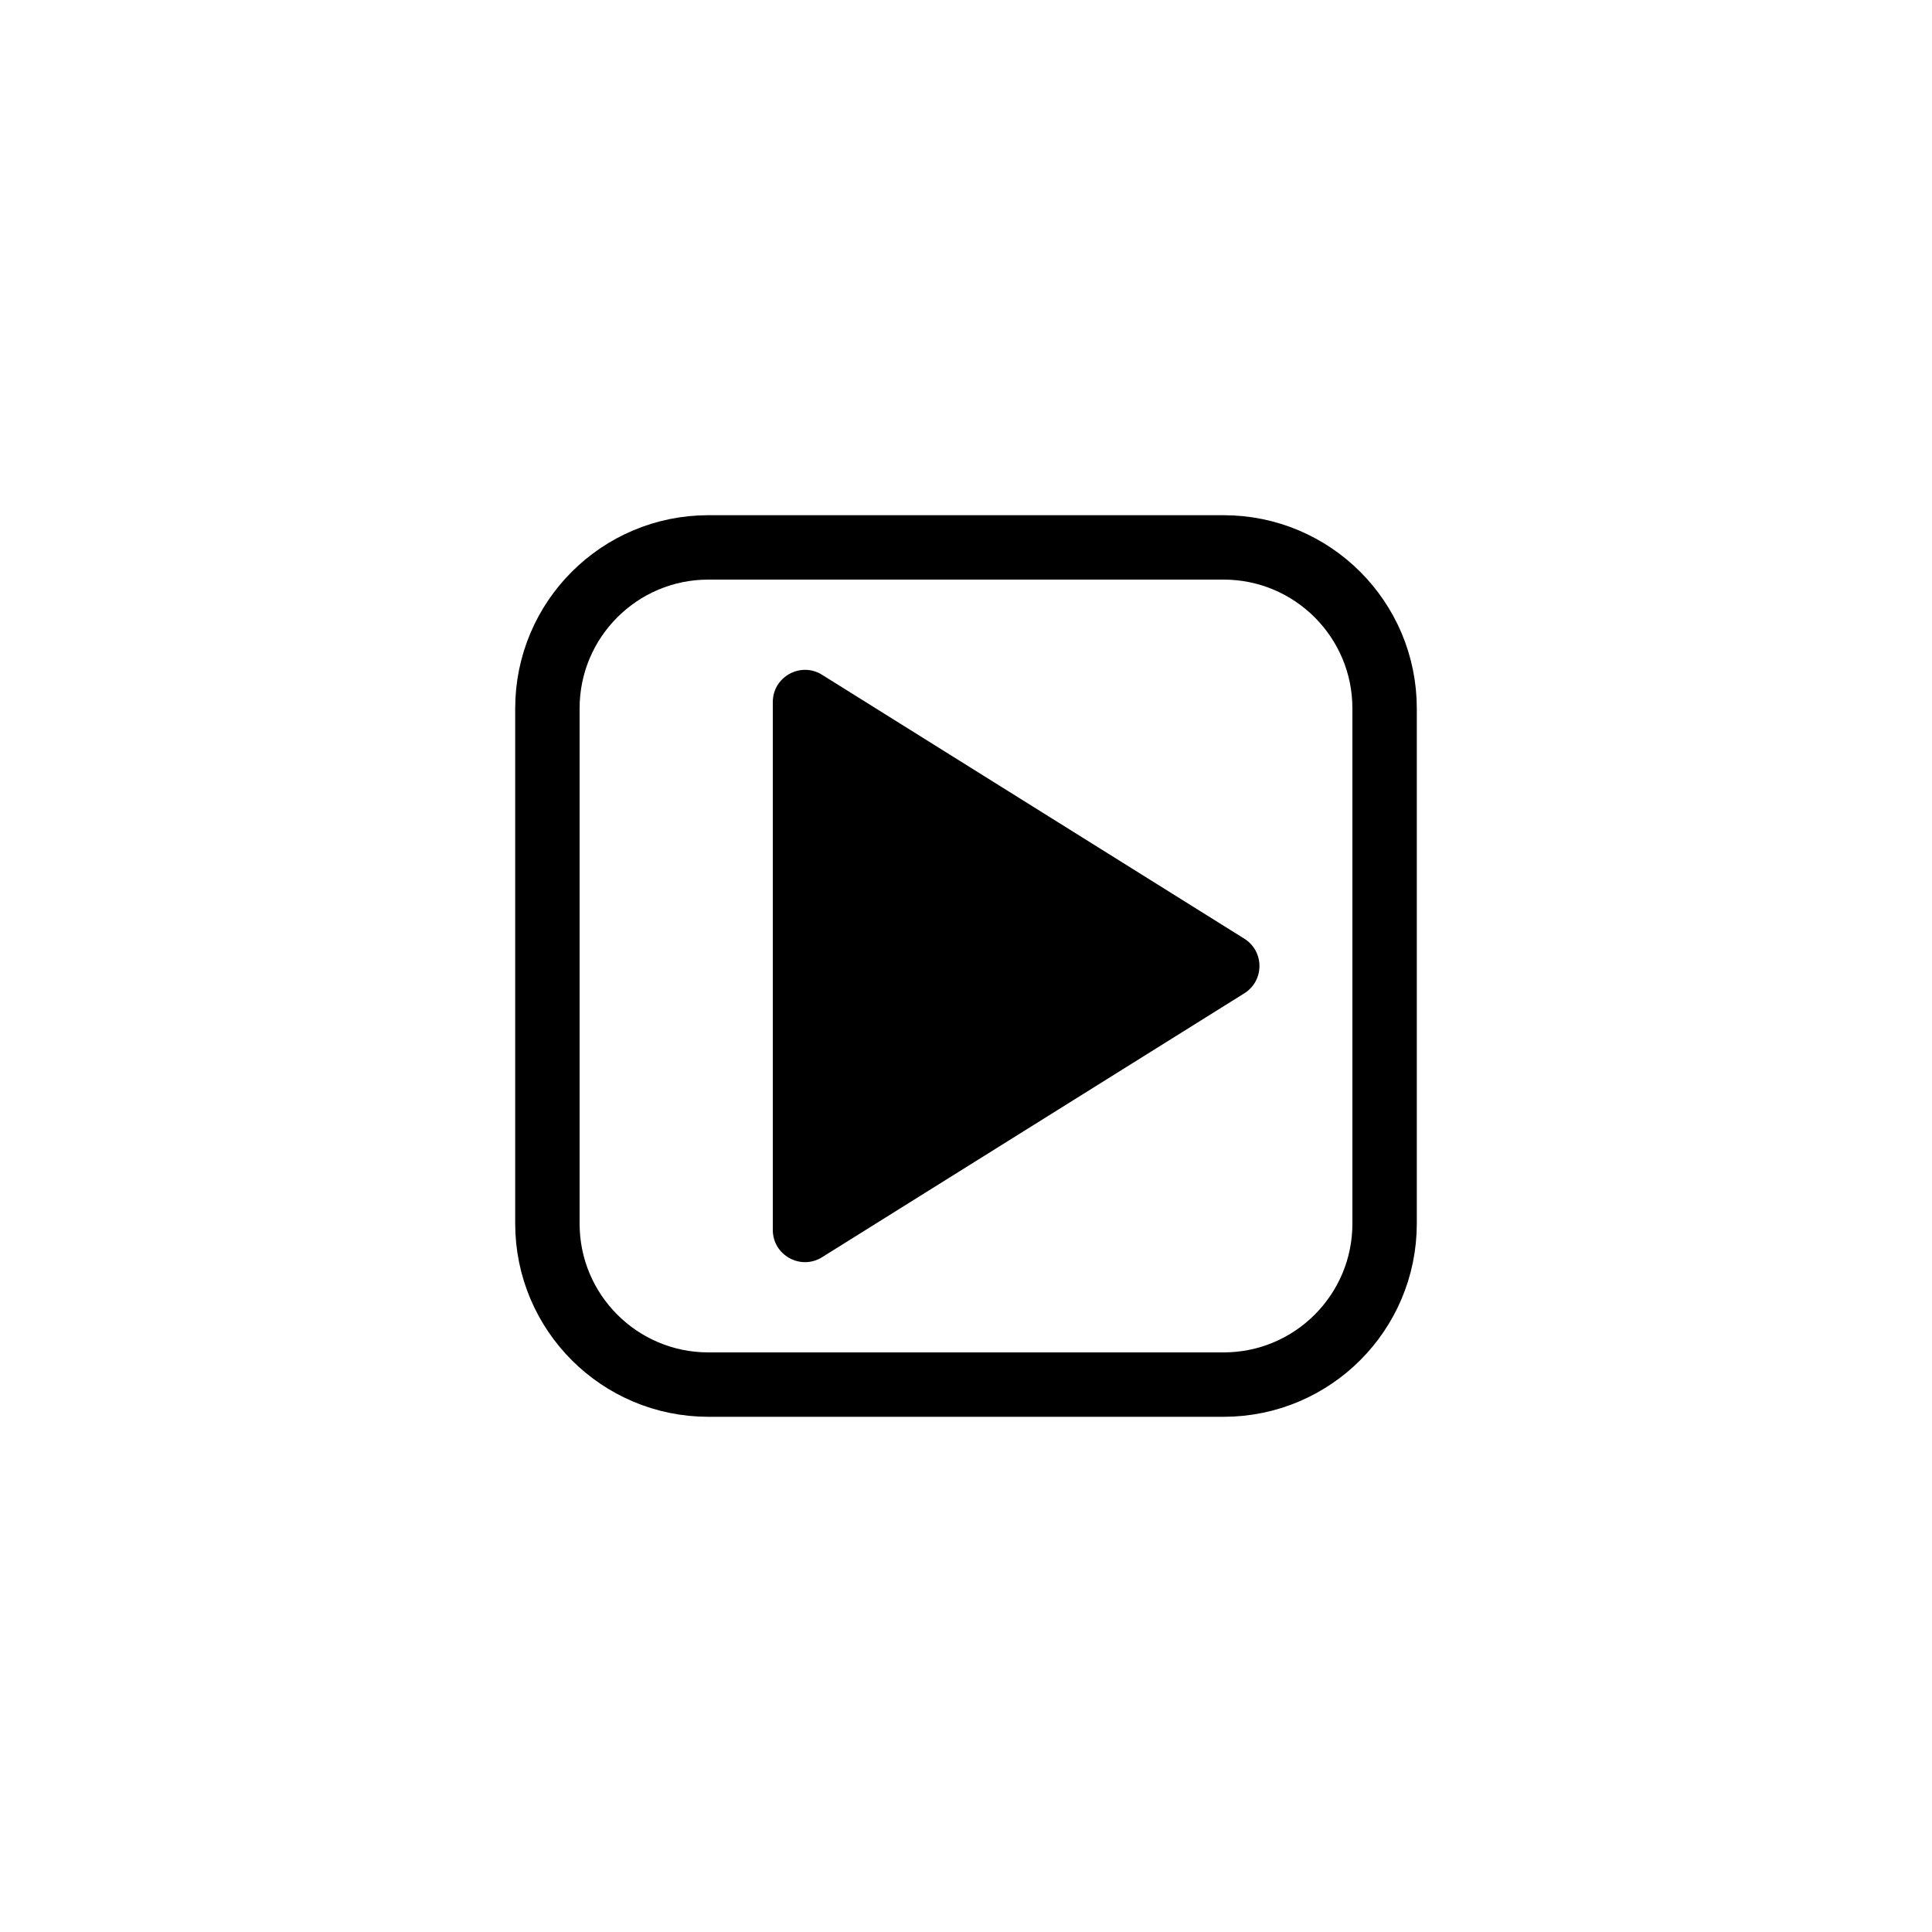
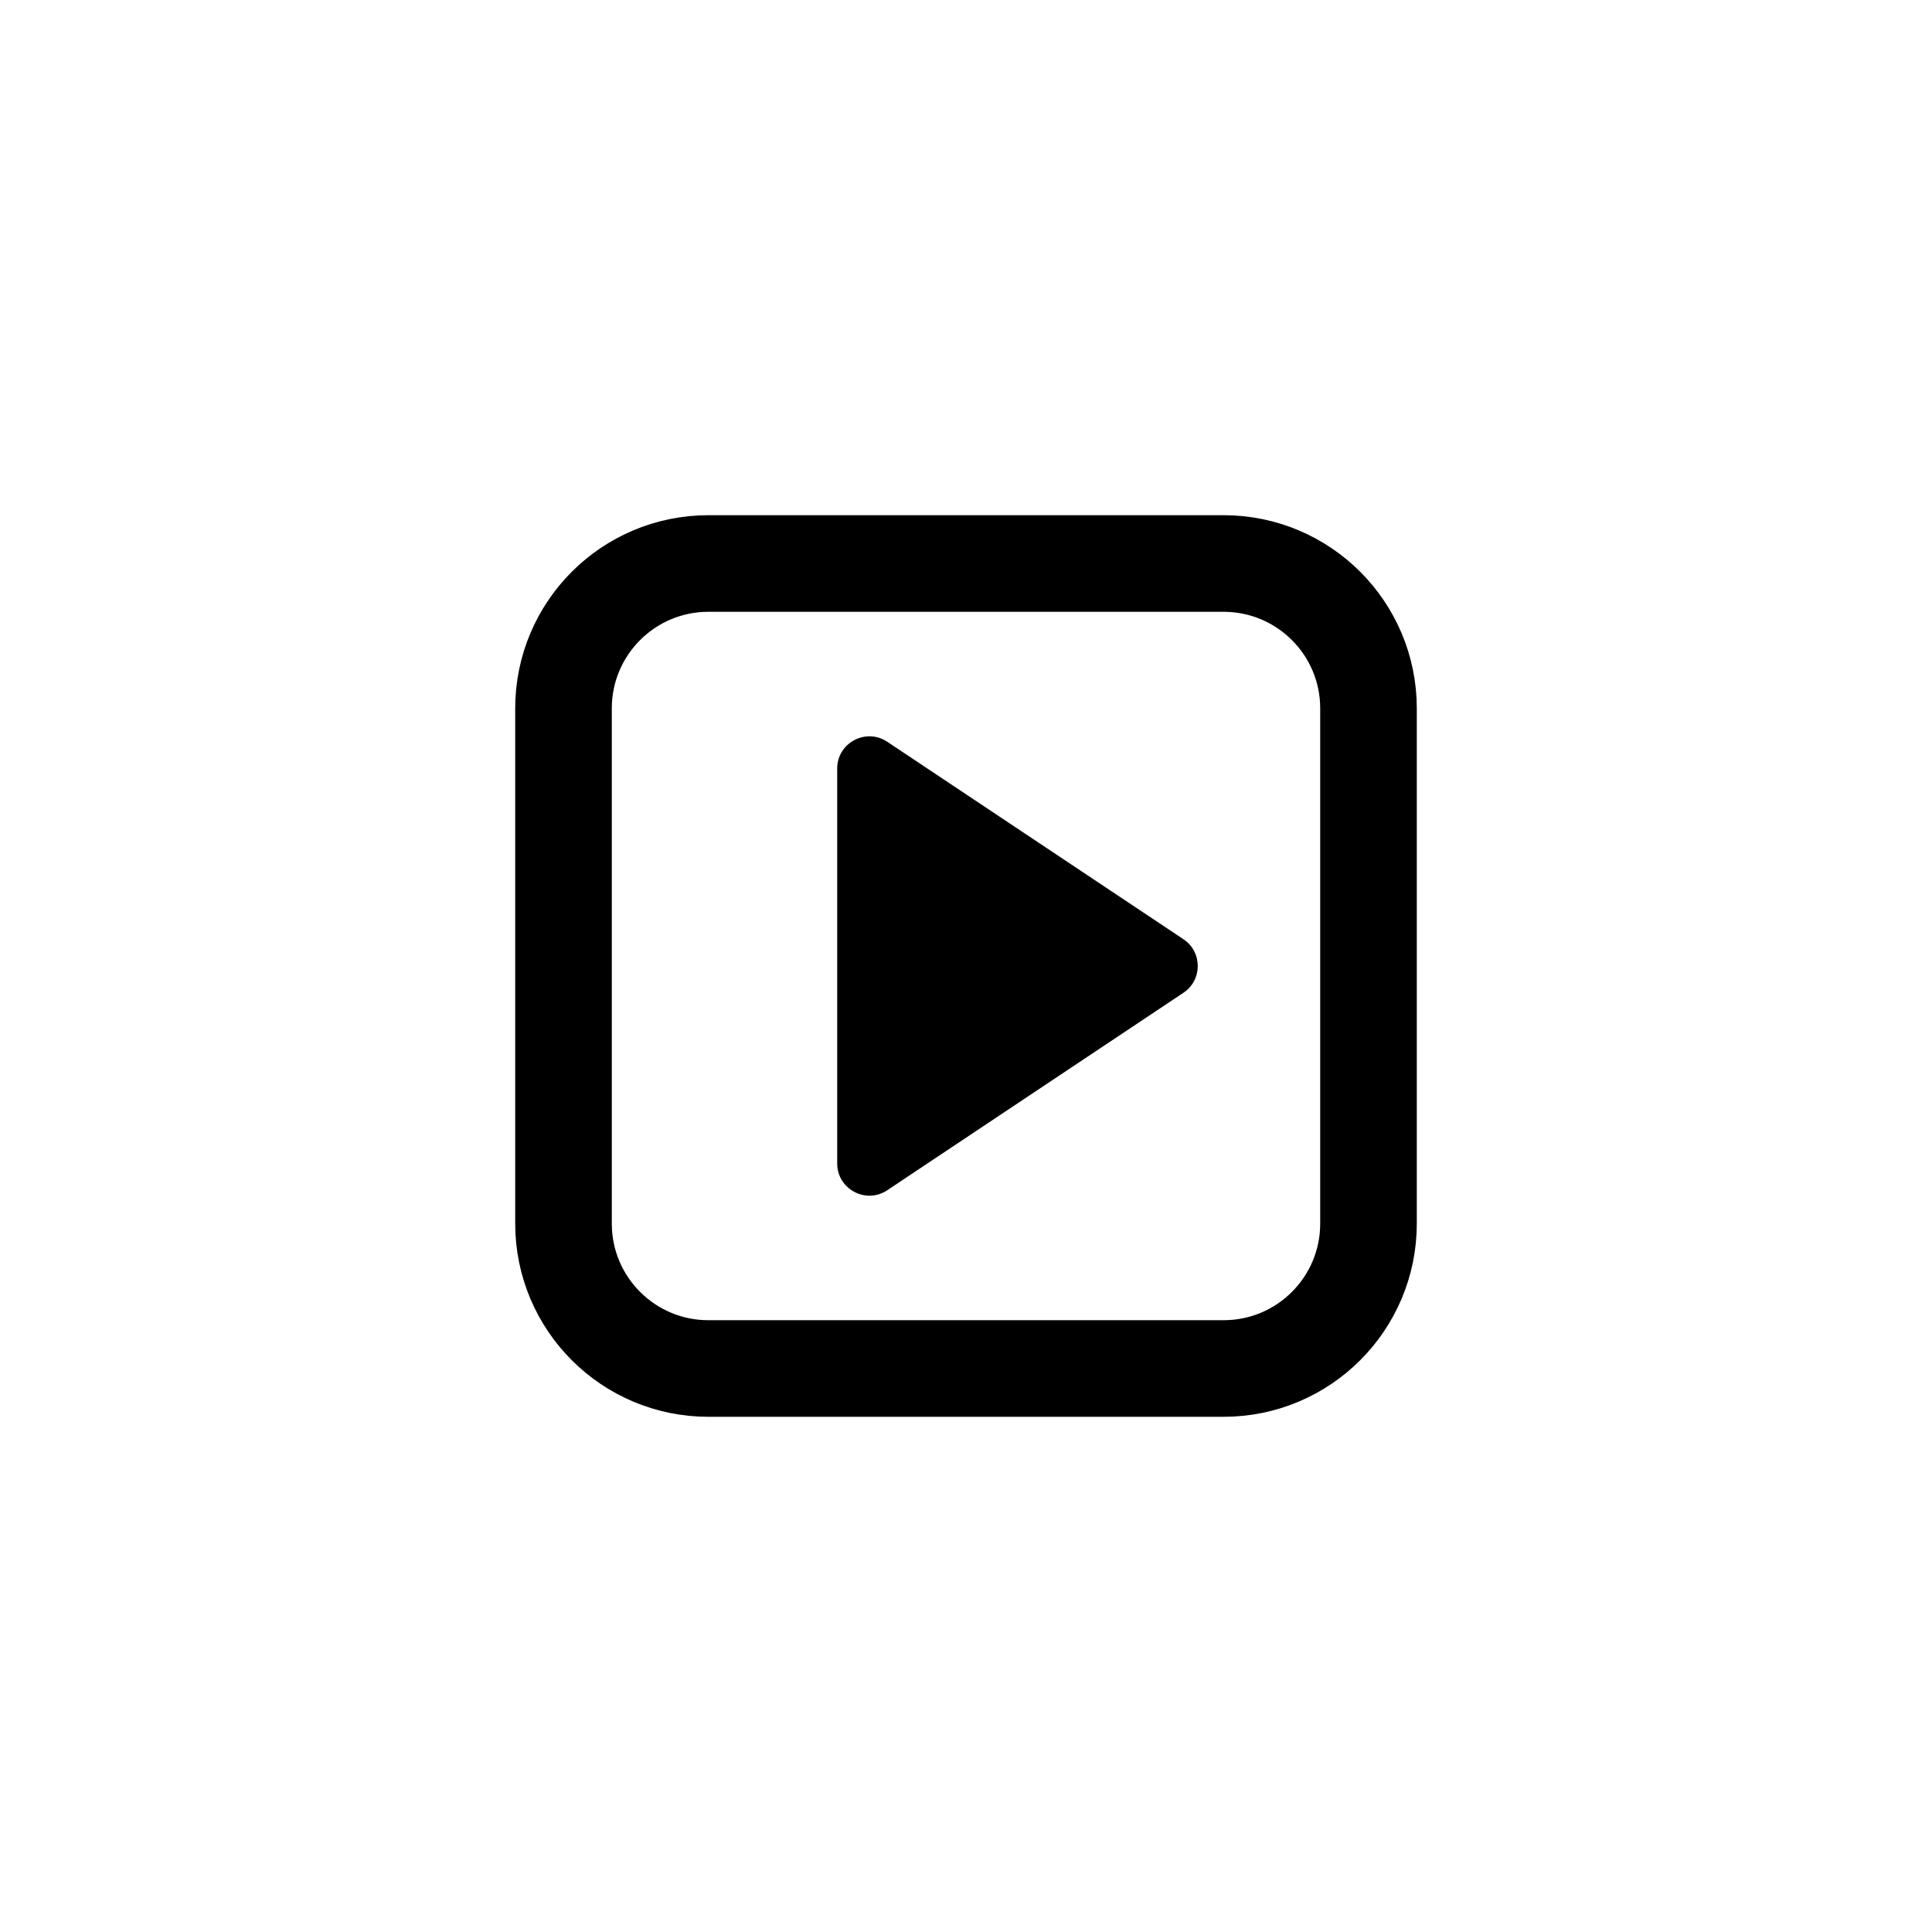
<svg xmlns="http://www.w3.org/2000/svg" width="30" height="30" viewBox="0 0 30 30" fill="none">
-   <rect x="8.5" y="8.5" width="13" height="13" rx="2.5" stroke="black" />
-   <path d="M12 19.098V10.902C12 10.509 12.432 10.27 12.765 10.478L19.322 14.576C19.635 14.772 19.635 15.228 19.322 15.424L12.765 19.522C12.432 19.73 12 19.491 12 19.098Z" fill="black" />
+   <rect x="8.75" y="8.75" width="12.5" height="12.5" rx="2.25" stroke="black" stroke-width="1.5" />
+   <path d="M13 18.066V11.934C13 11.535 13.445 11.297 13.777 11.518L18.376 14.584C18.673 14.782 18.673 15.218 18.376 15.416L13.777 18.482C13.445 18.703 13 18.465 13 18.066Z" fill="black" />
</svg>
